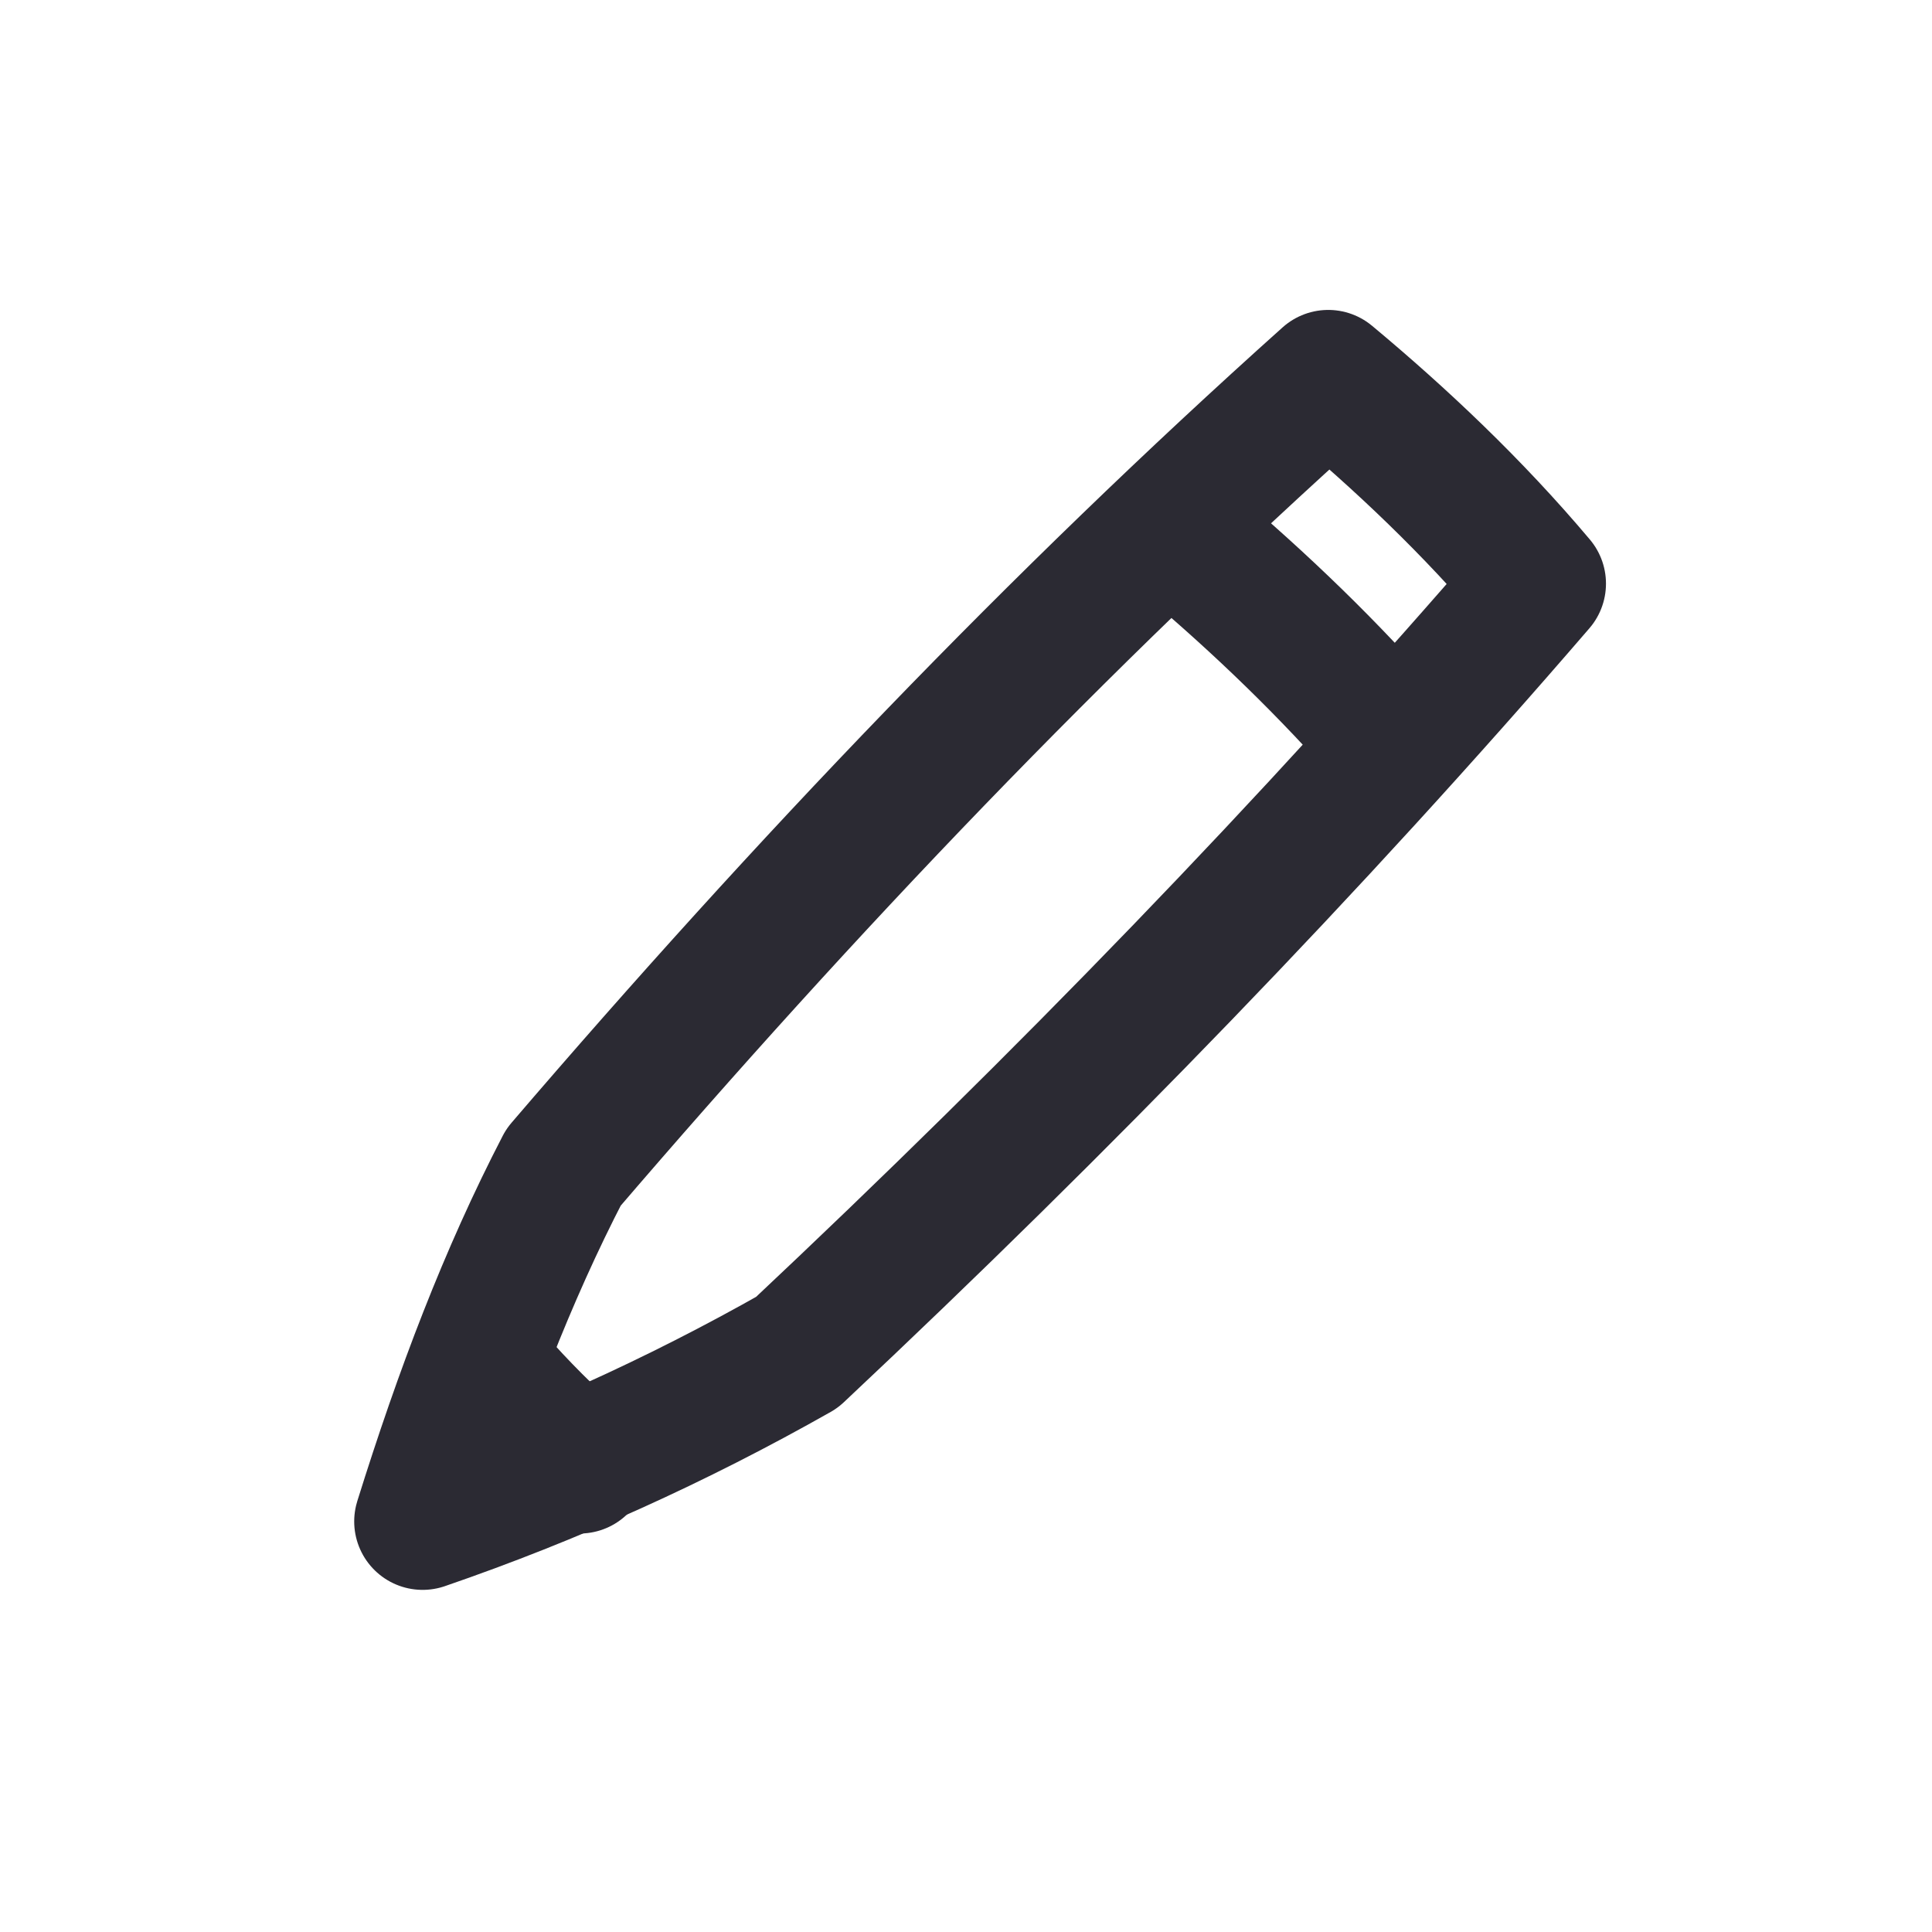
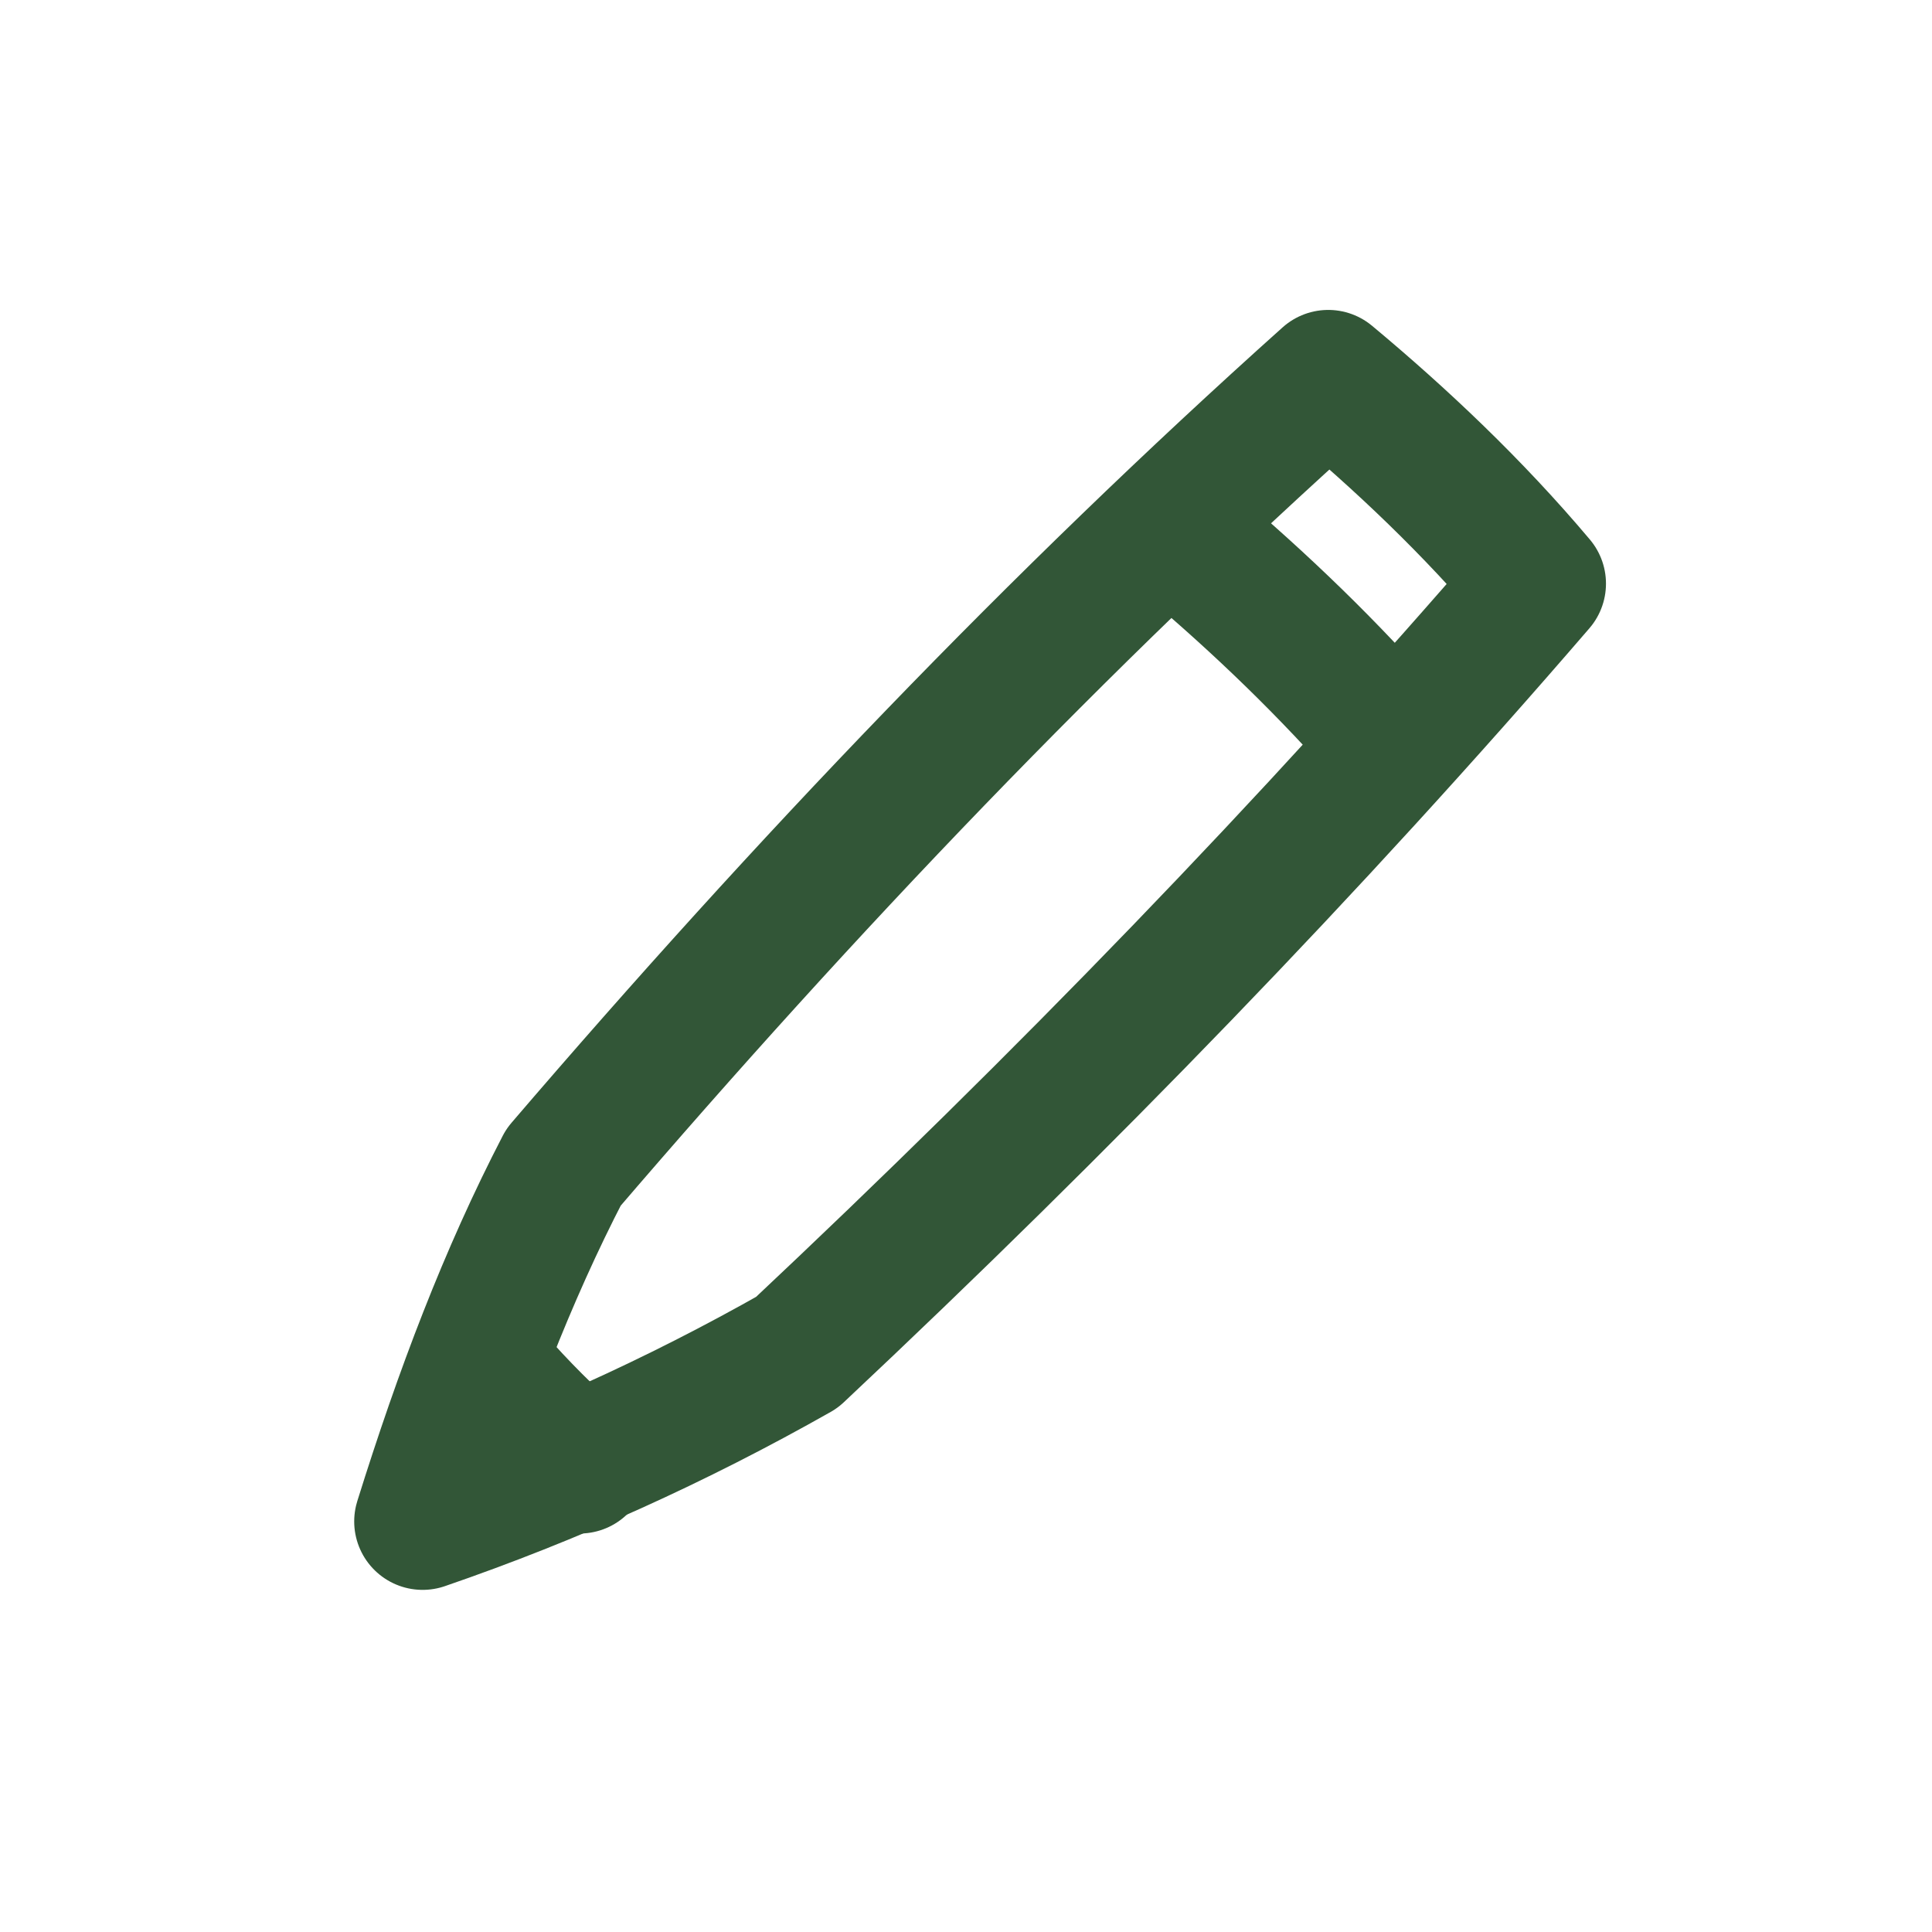
- <svg xmlns="http://www.w3.org/2000/svg" width="48" height="48" viewBox="0 0 48 48" fill="none" stroke="#2b2a33" stroke-width="3.4" stroke-linecap="round" stroke-linejoin="round">
+ <svg xmlns="http://www.w3.org/2000/svg" width="48" height="48" viewBox="0 0 48 48" fill="none" stroke="#325637" stroke-width="3.4" stroke-linecap="round" stroke-linejoin="round">
  <path d="M 10.5 37.8 C 11.5 34.6, 12.6 31.7, 14 29 C 20 22, 26.3 15.4, 33 9.4 C 34.8 10.9, 36.6 12.6, 38.2 14.5 C 32.6 21, 26.4 27.4, 19.8 33.6 C 16.8 35.3, 13.7 36.7, 10.5 37.8 Z" />
  <path d="M 29.2 13.2 C 31 14.7, 32.7 16.3, 34.3 18.1" />
  <path d="M 12.2 34.2 C 12.9 35, 13.6 35.7, 14.4 36.4" />
</svg>
